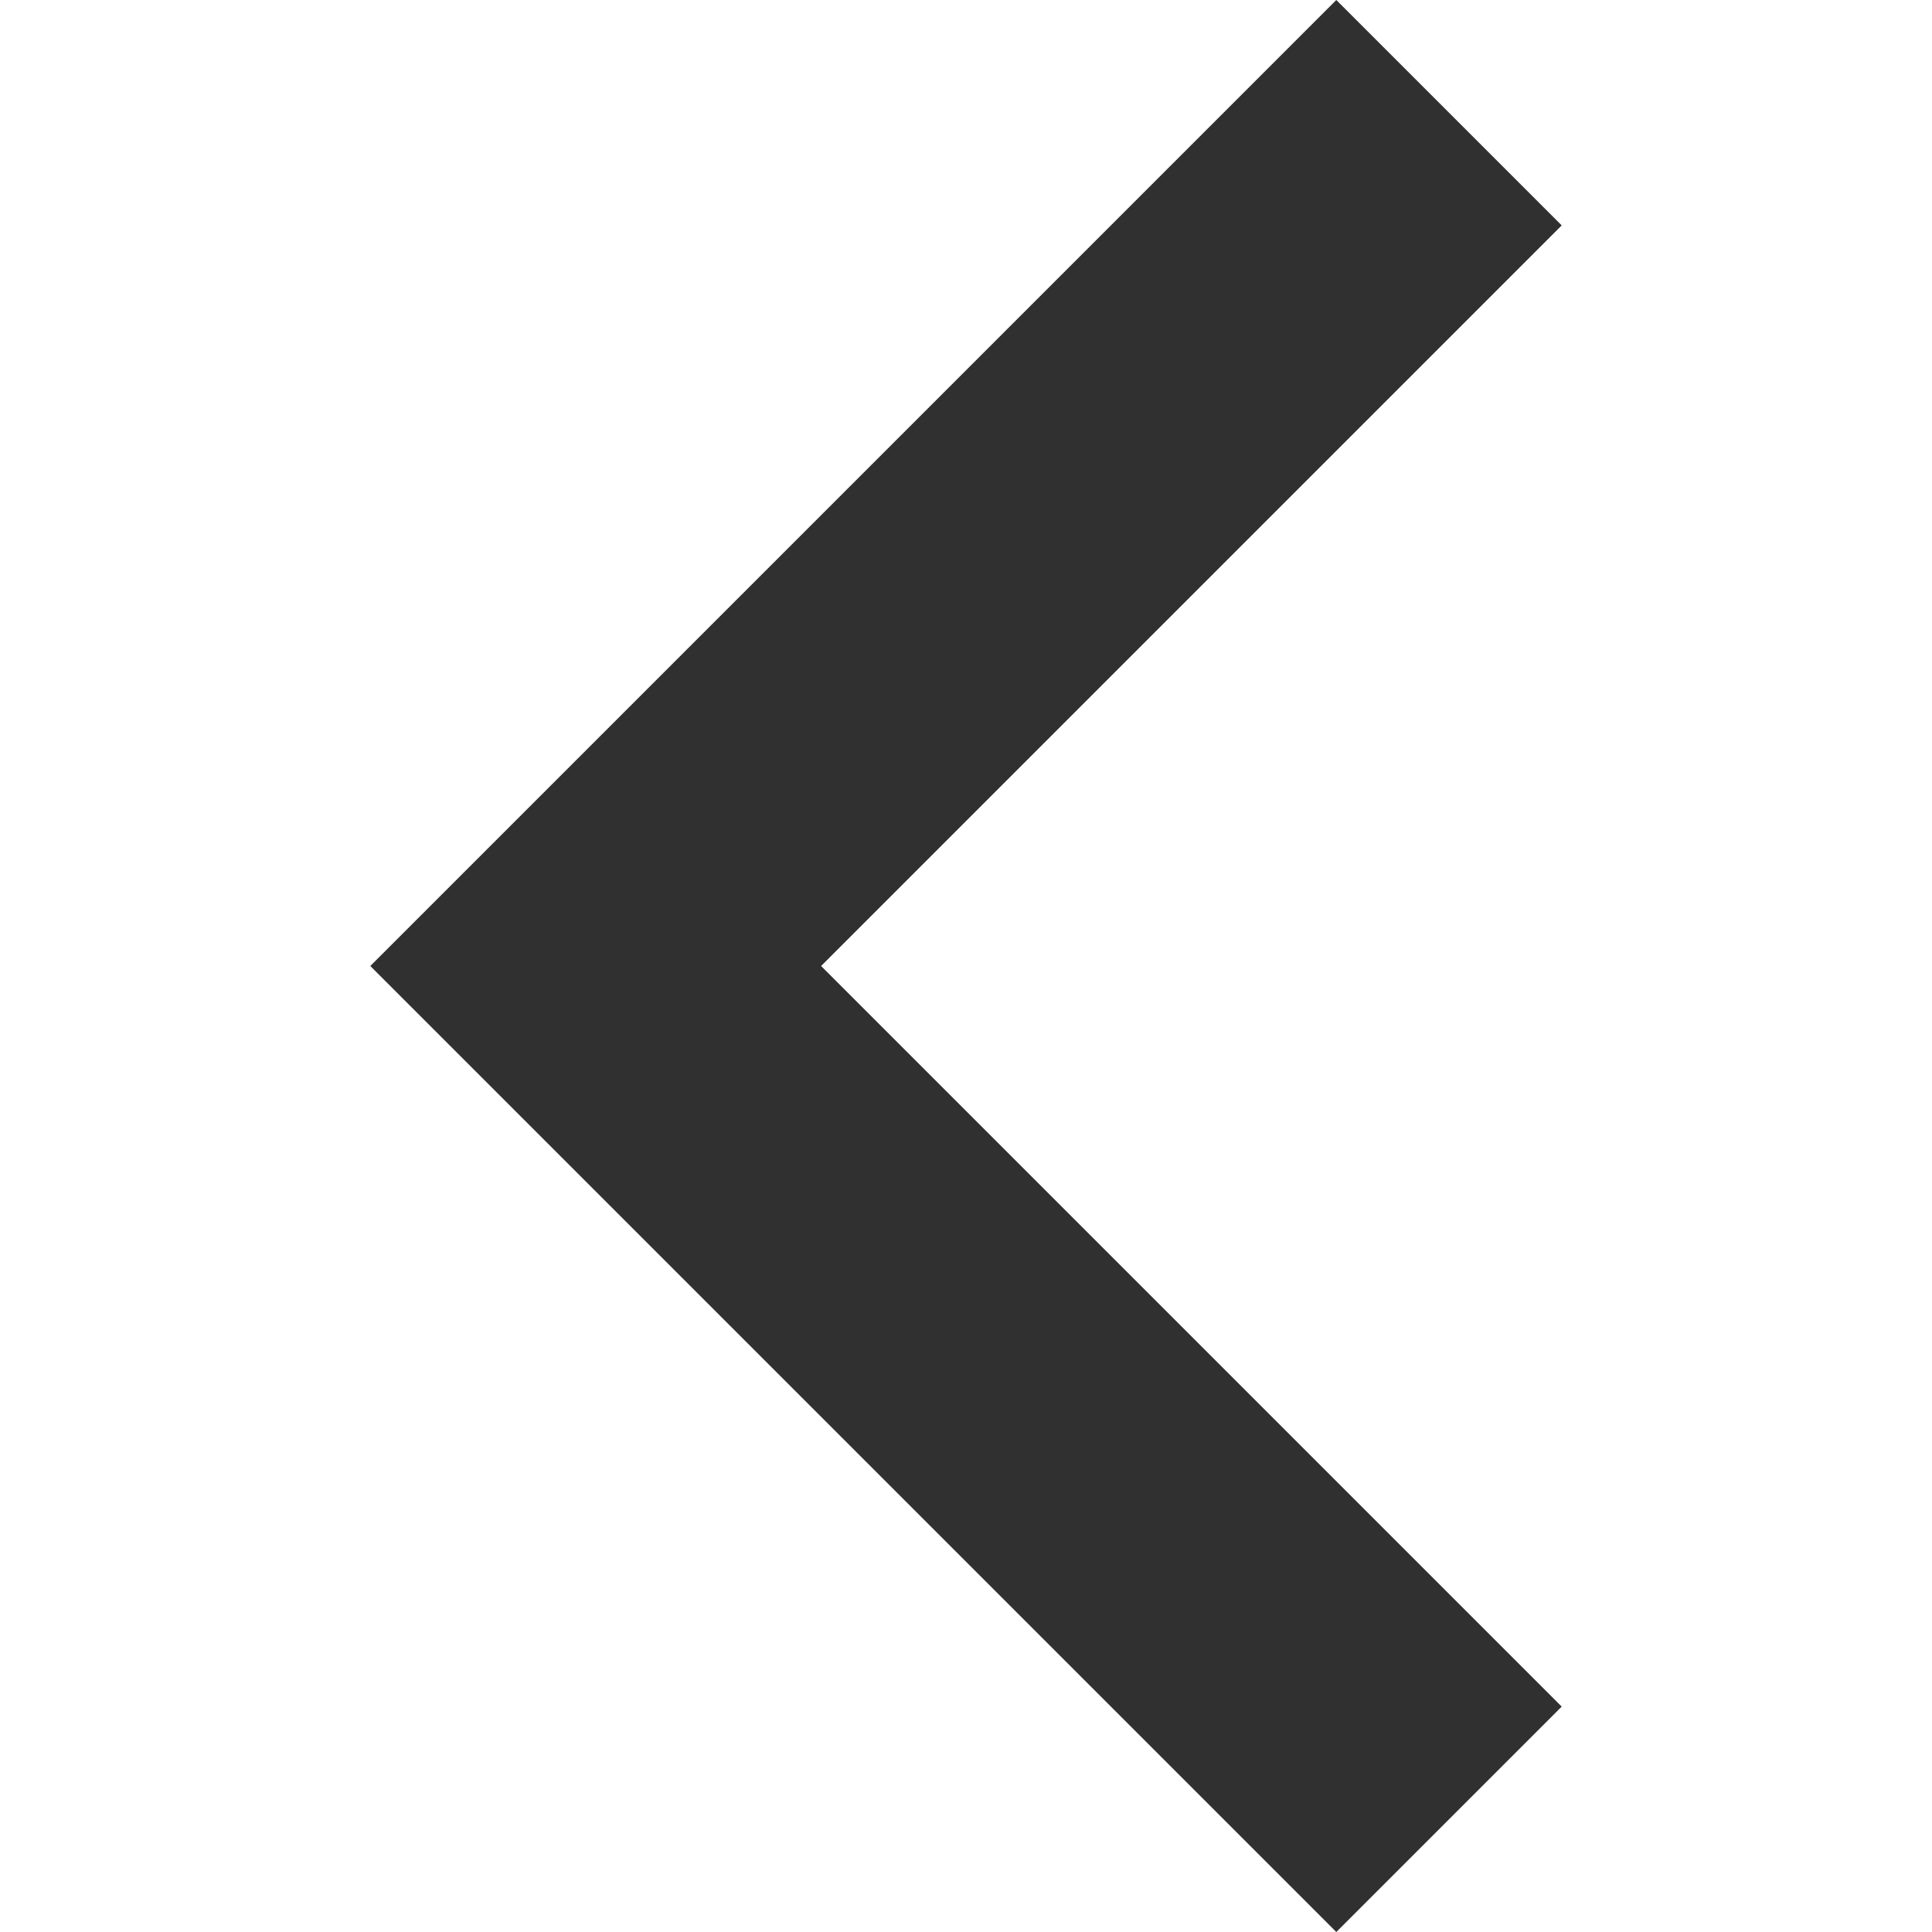
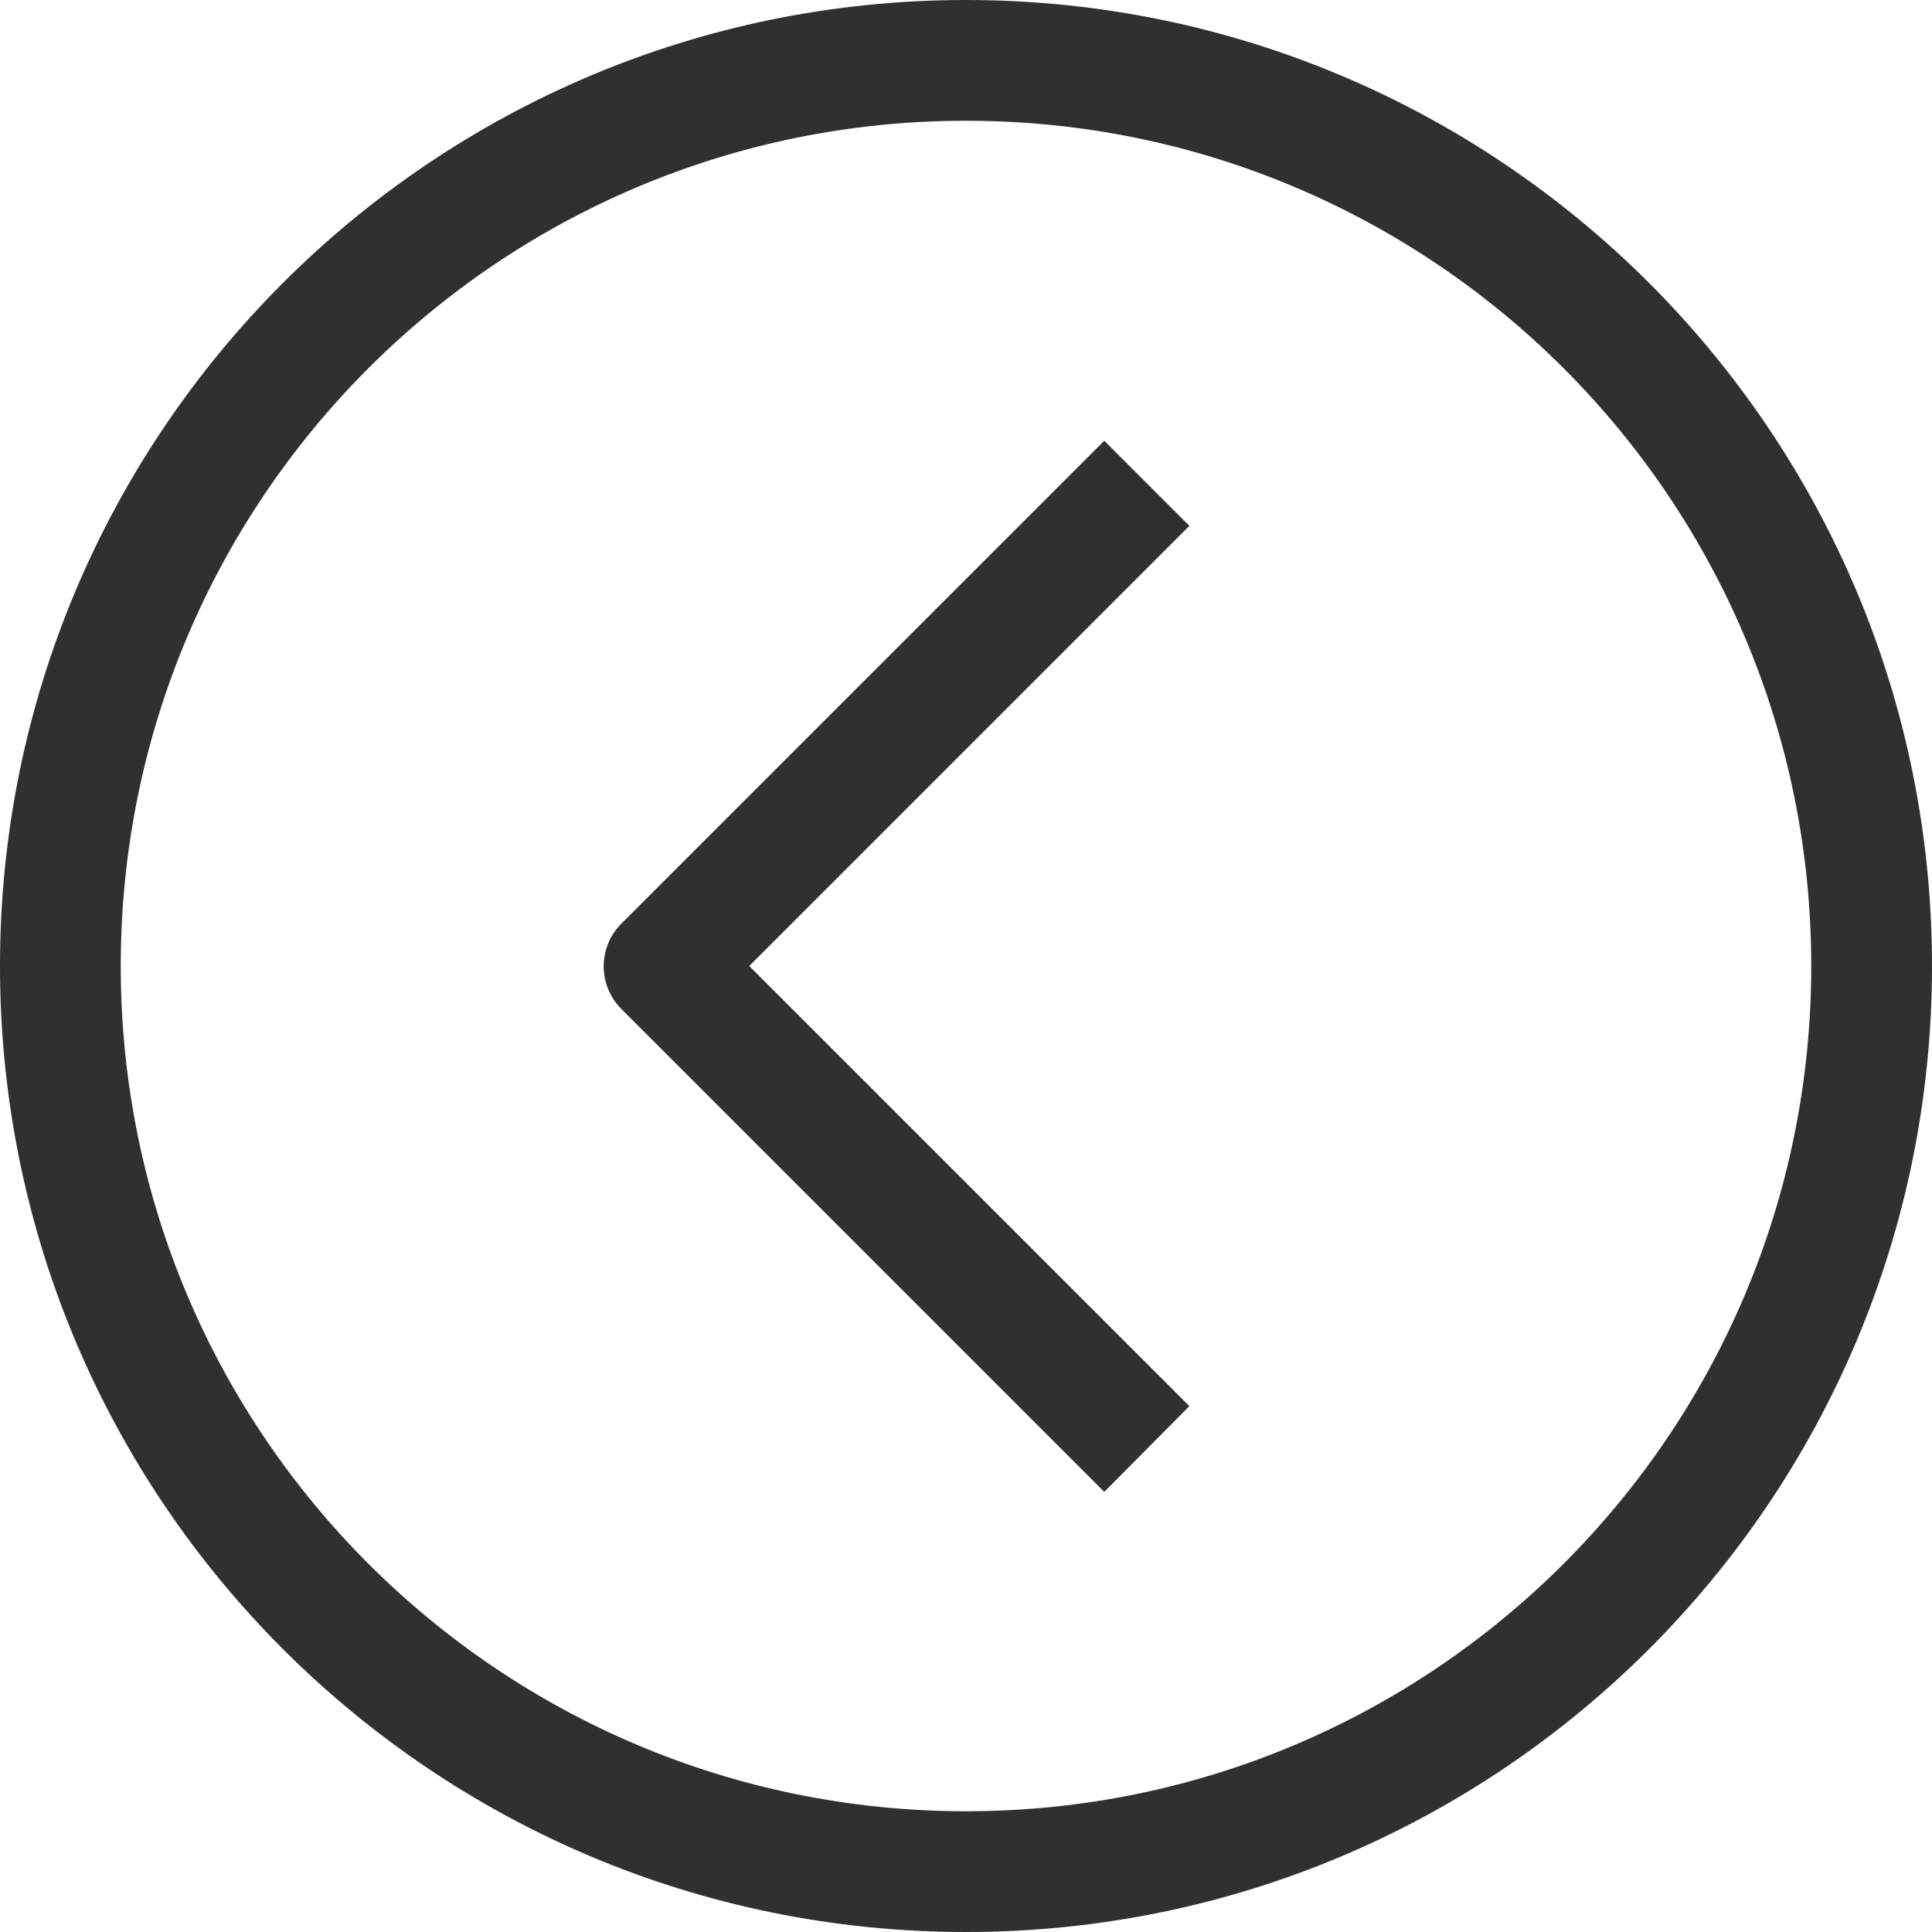
- <svg xmlns="http://www.w3.org/2000/svg" version="1.1" id="Capa_1" x="0px" y="0px" width="512px" height="512px" viewBox="0 0 306 306" style="enable-background:new 0 0 306 306;" xml:space="preserve">
+ <svg xmlns="http://www.w3.org/2000/svg" version="1.1" id="Capa_1" x="0px" y="0px" viewBox="0 0 512 512" style="enable-background:new 0 0 512 512;" xml:space="preserve">
  <g>
-     <g id="keyboard-arrow-left">
-       <polygon points="247.35,270.3 130.05,153 247.35,35.7 211.65,0 58.65,153 211.65,306   " fill="#303030" />
+     <g>
+       <g>
+         <path d="M256,0C114.615,0,0,114.615,0,256s114.615,256,256,256s256-114.615,256-256S397.385,0,256,0z M256,480     C132.288,480,32,379.712,32,256S132.288,32,256,32s224,100.288,224,224S379.712,480,256,480z" fill="#303030" />
+         <path d="M292.64,116.8l-128,128c-6.204,6.241-6.204,16.319,0,22.56l128,128l22.56-22.72L198.56,256L315.2,139.36L292.64,116.8z" fill="#303030" />
+       </g>
    </g>
  </g>
  <g>
</g>
  <g>
</g>
  <g>
</g>
  <g>
</g>
  <g>
</g>
  <g>
</g>
  <g>
</g>
  <g>
</g>
  <g>
</g>
  <g>
</g>
  <g>
</g>
  <g>
</g>
  <g>
</g>
  <g>
</g>
  <g>
</g>
</svg>
